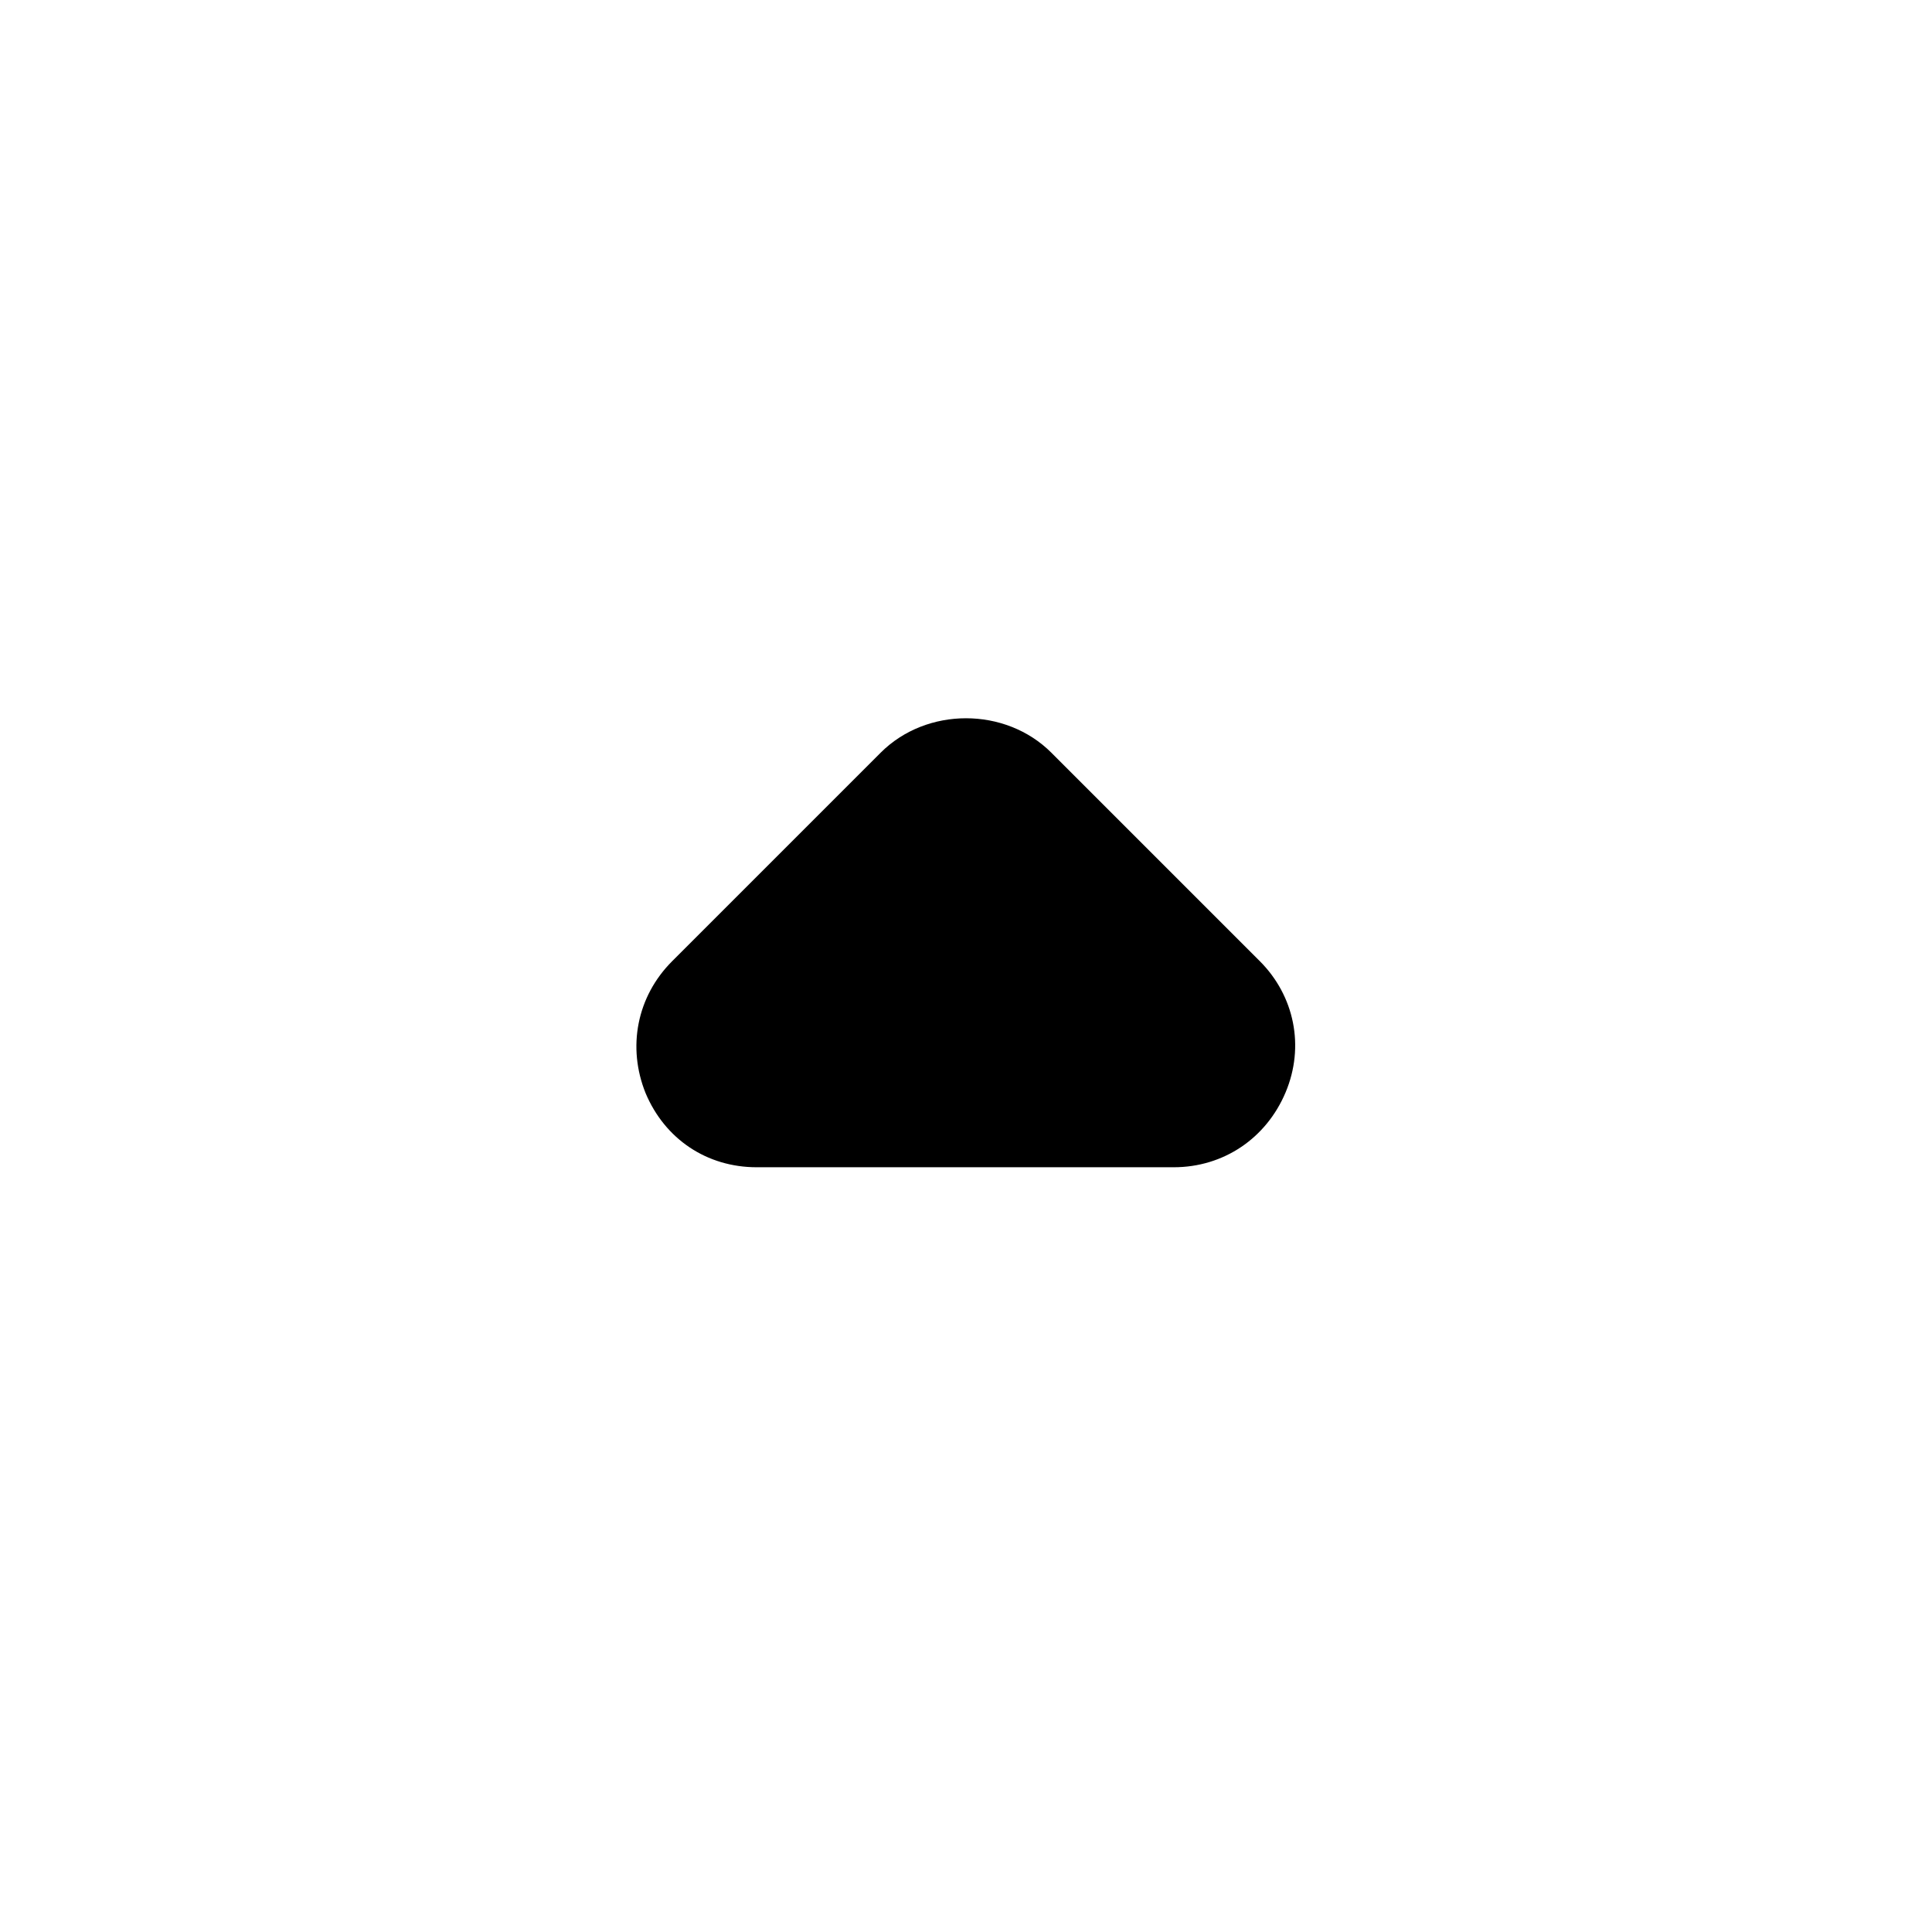
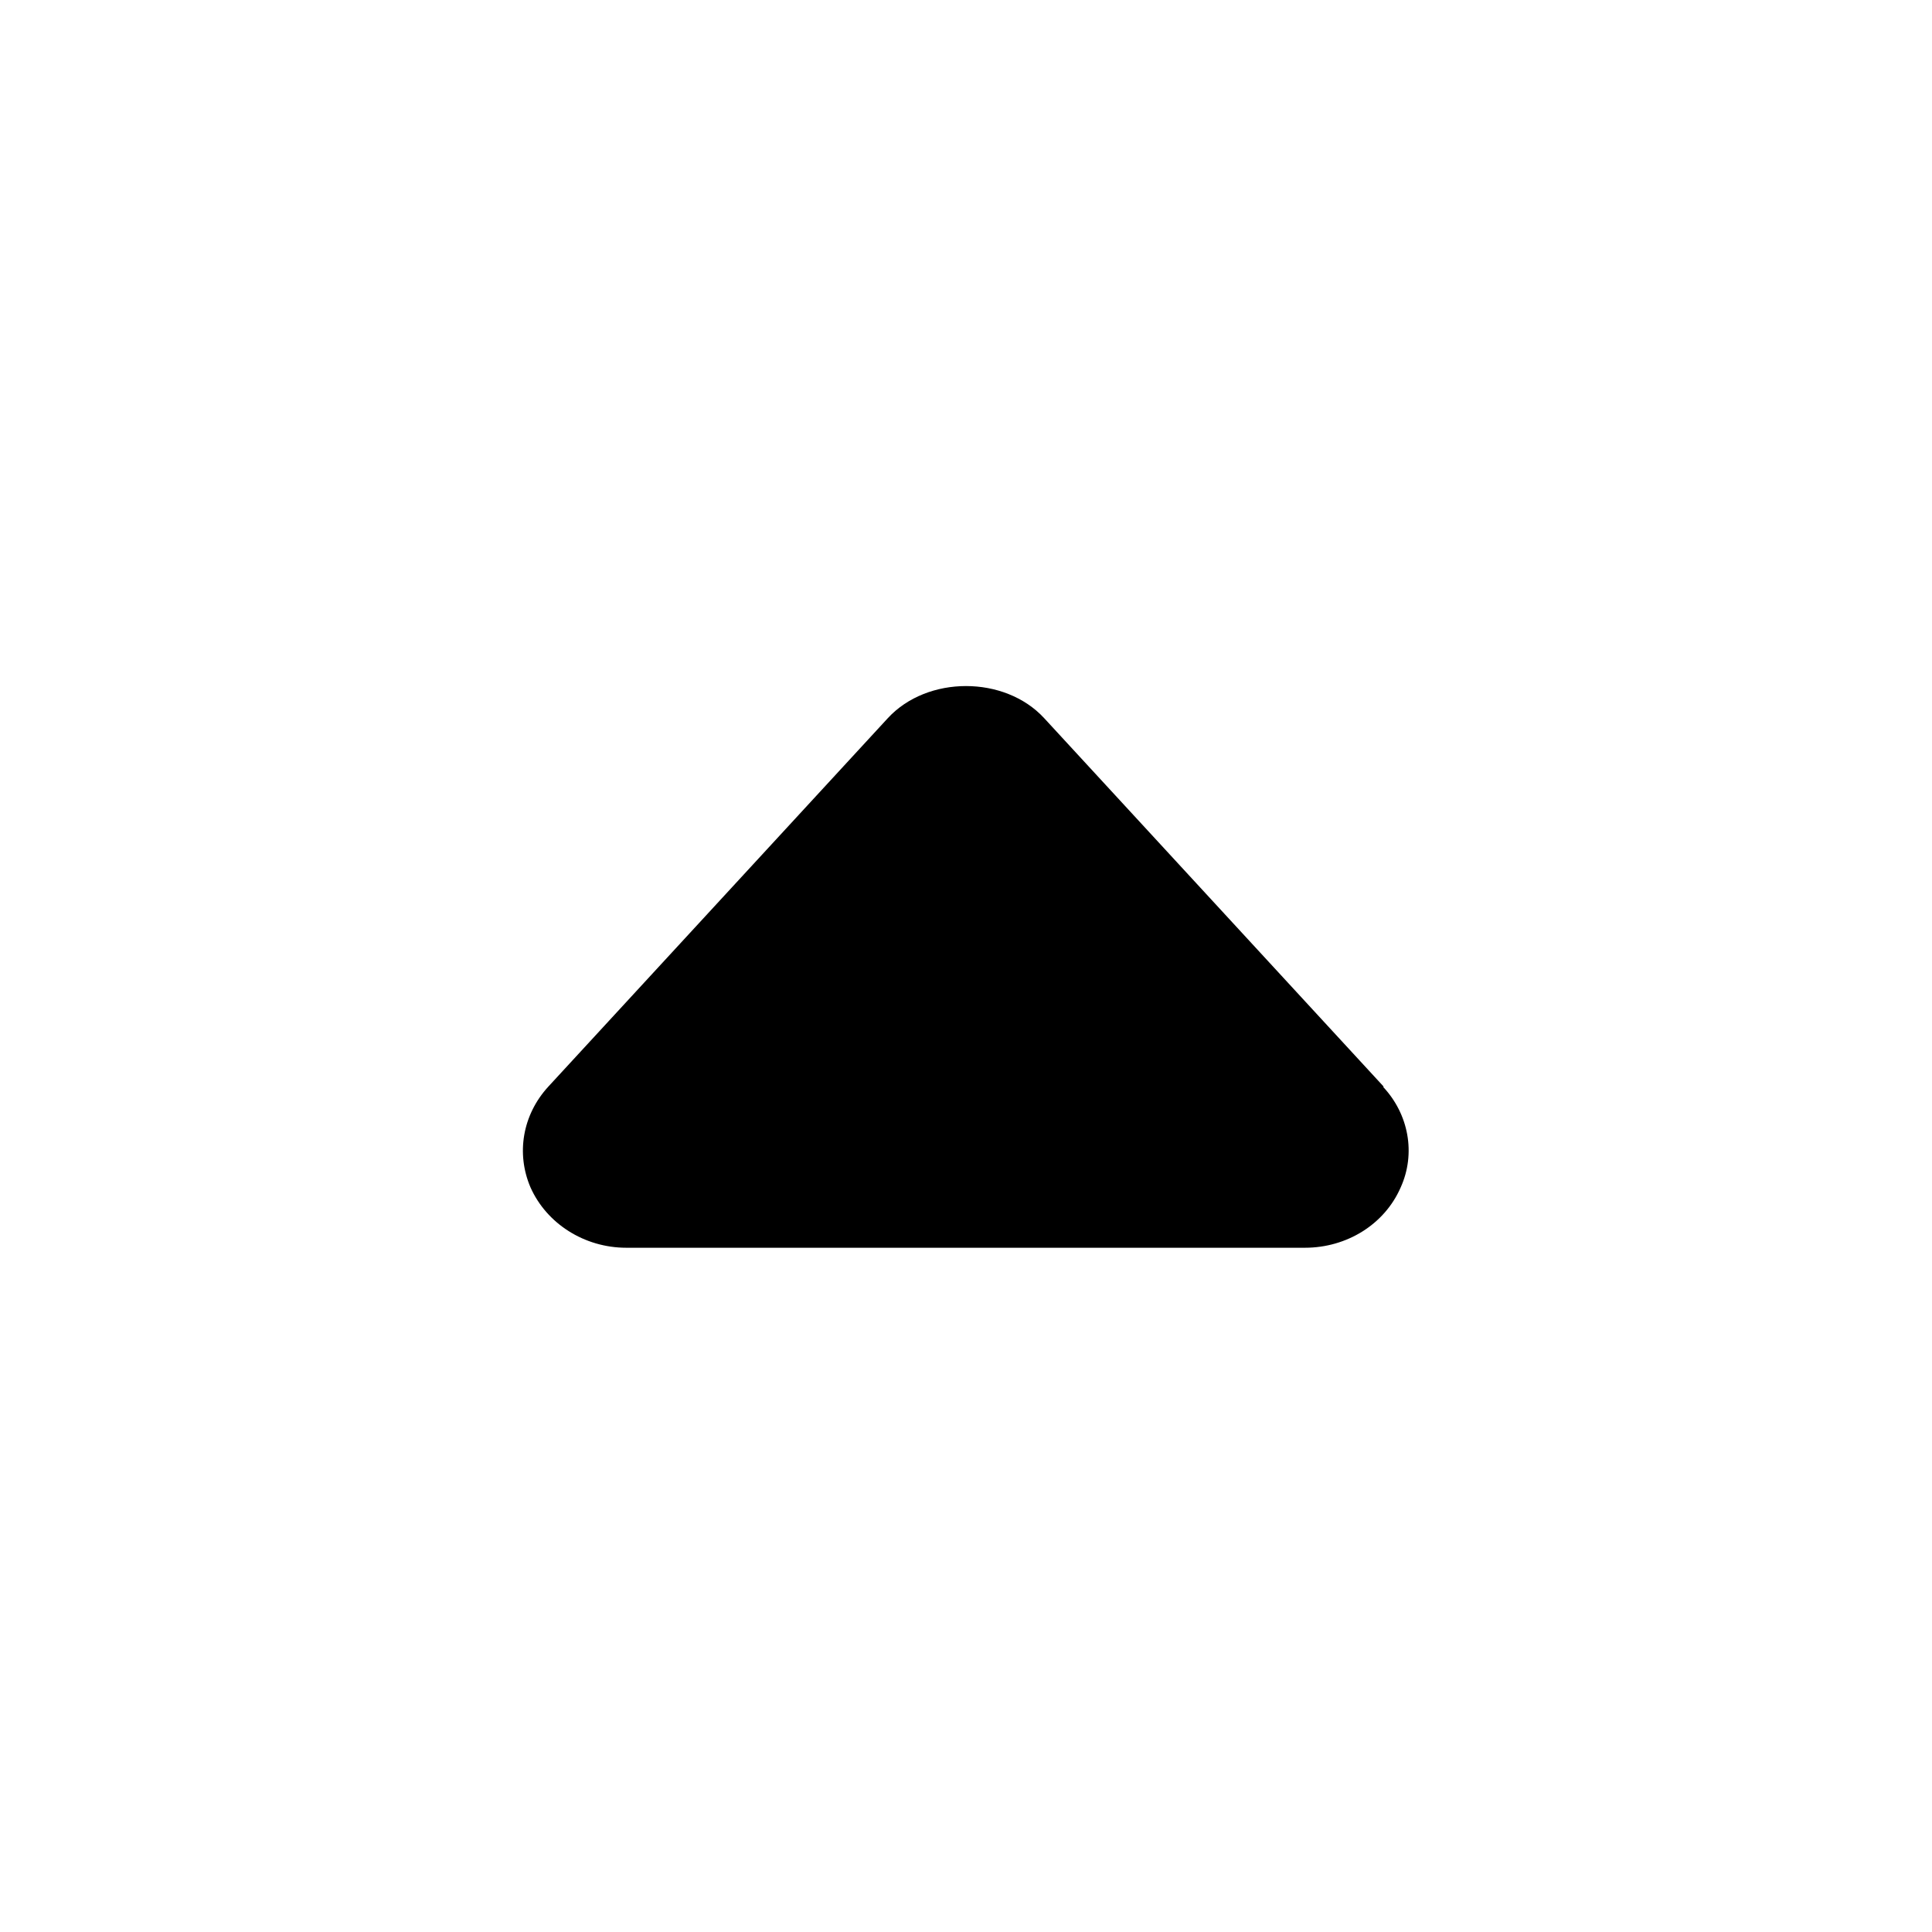
<svg xmlns="http://www.w3.org/2000/svg" width="24" height="24" fill="currentColor" viewBox="0 0 24 24">
-   <path d="m15.65 11.94-2.59-2.59c-.57-.57-1.55-.57-2.12 0l-2.59 2.59c-.44.44-.56 1.07-.33 1.64.24.57.76.92 1.38.92h5.18c.62 0 1.15-.36 1.39-.93.24-.57.11-1.2-.32-1.63Z" />
+   <path d="m17.19 13.5-4.22-4.58c-.49-.53-1.45-.53-1.94 0L6.81 13.5c-.32.35-.4.83-.22 1.25.2.45.67.75 1.19.75h8.43c.52 0 .99-.29 1.19-.75.19-.42.1-.91-.22-1.25Z" />
</svg>
